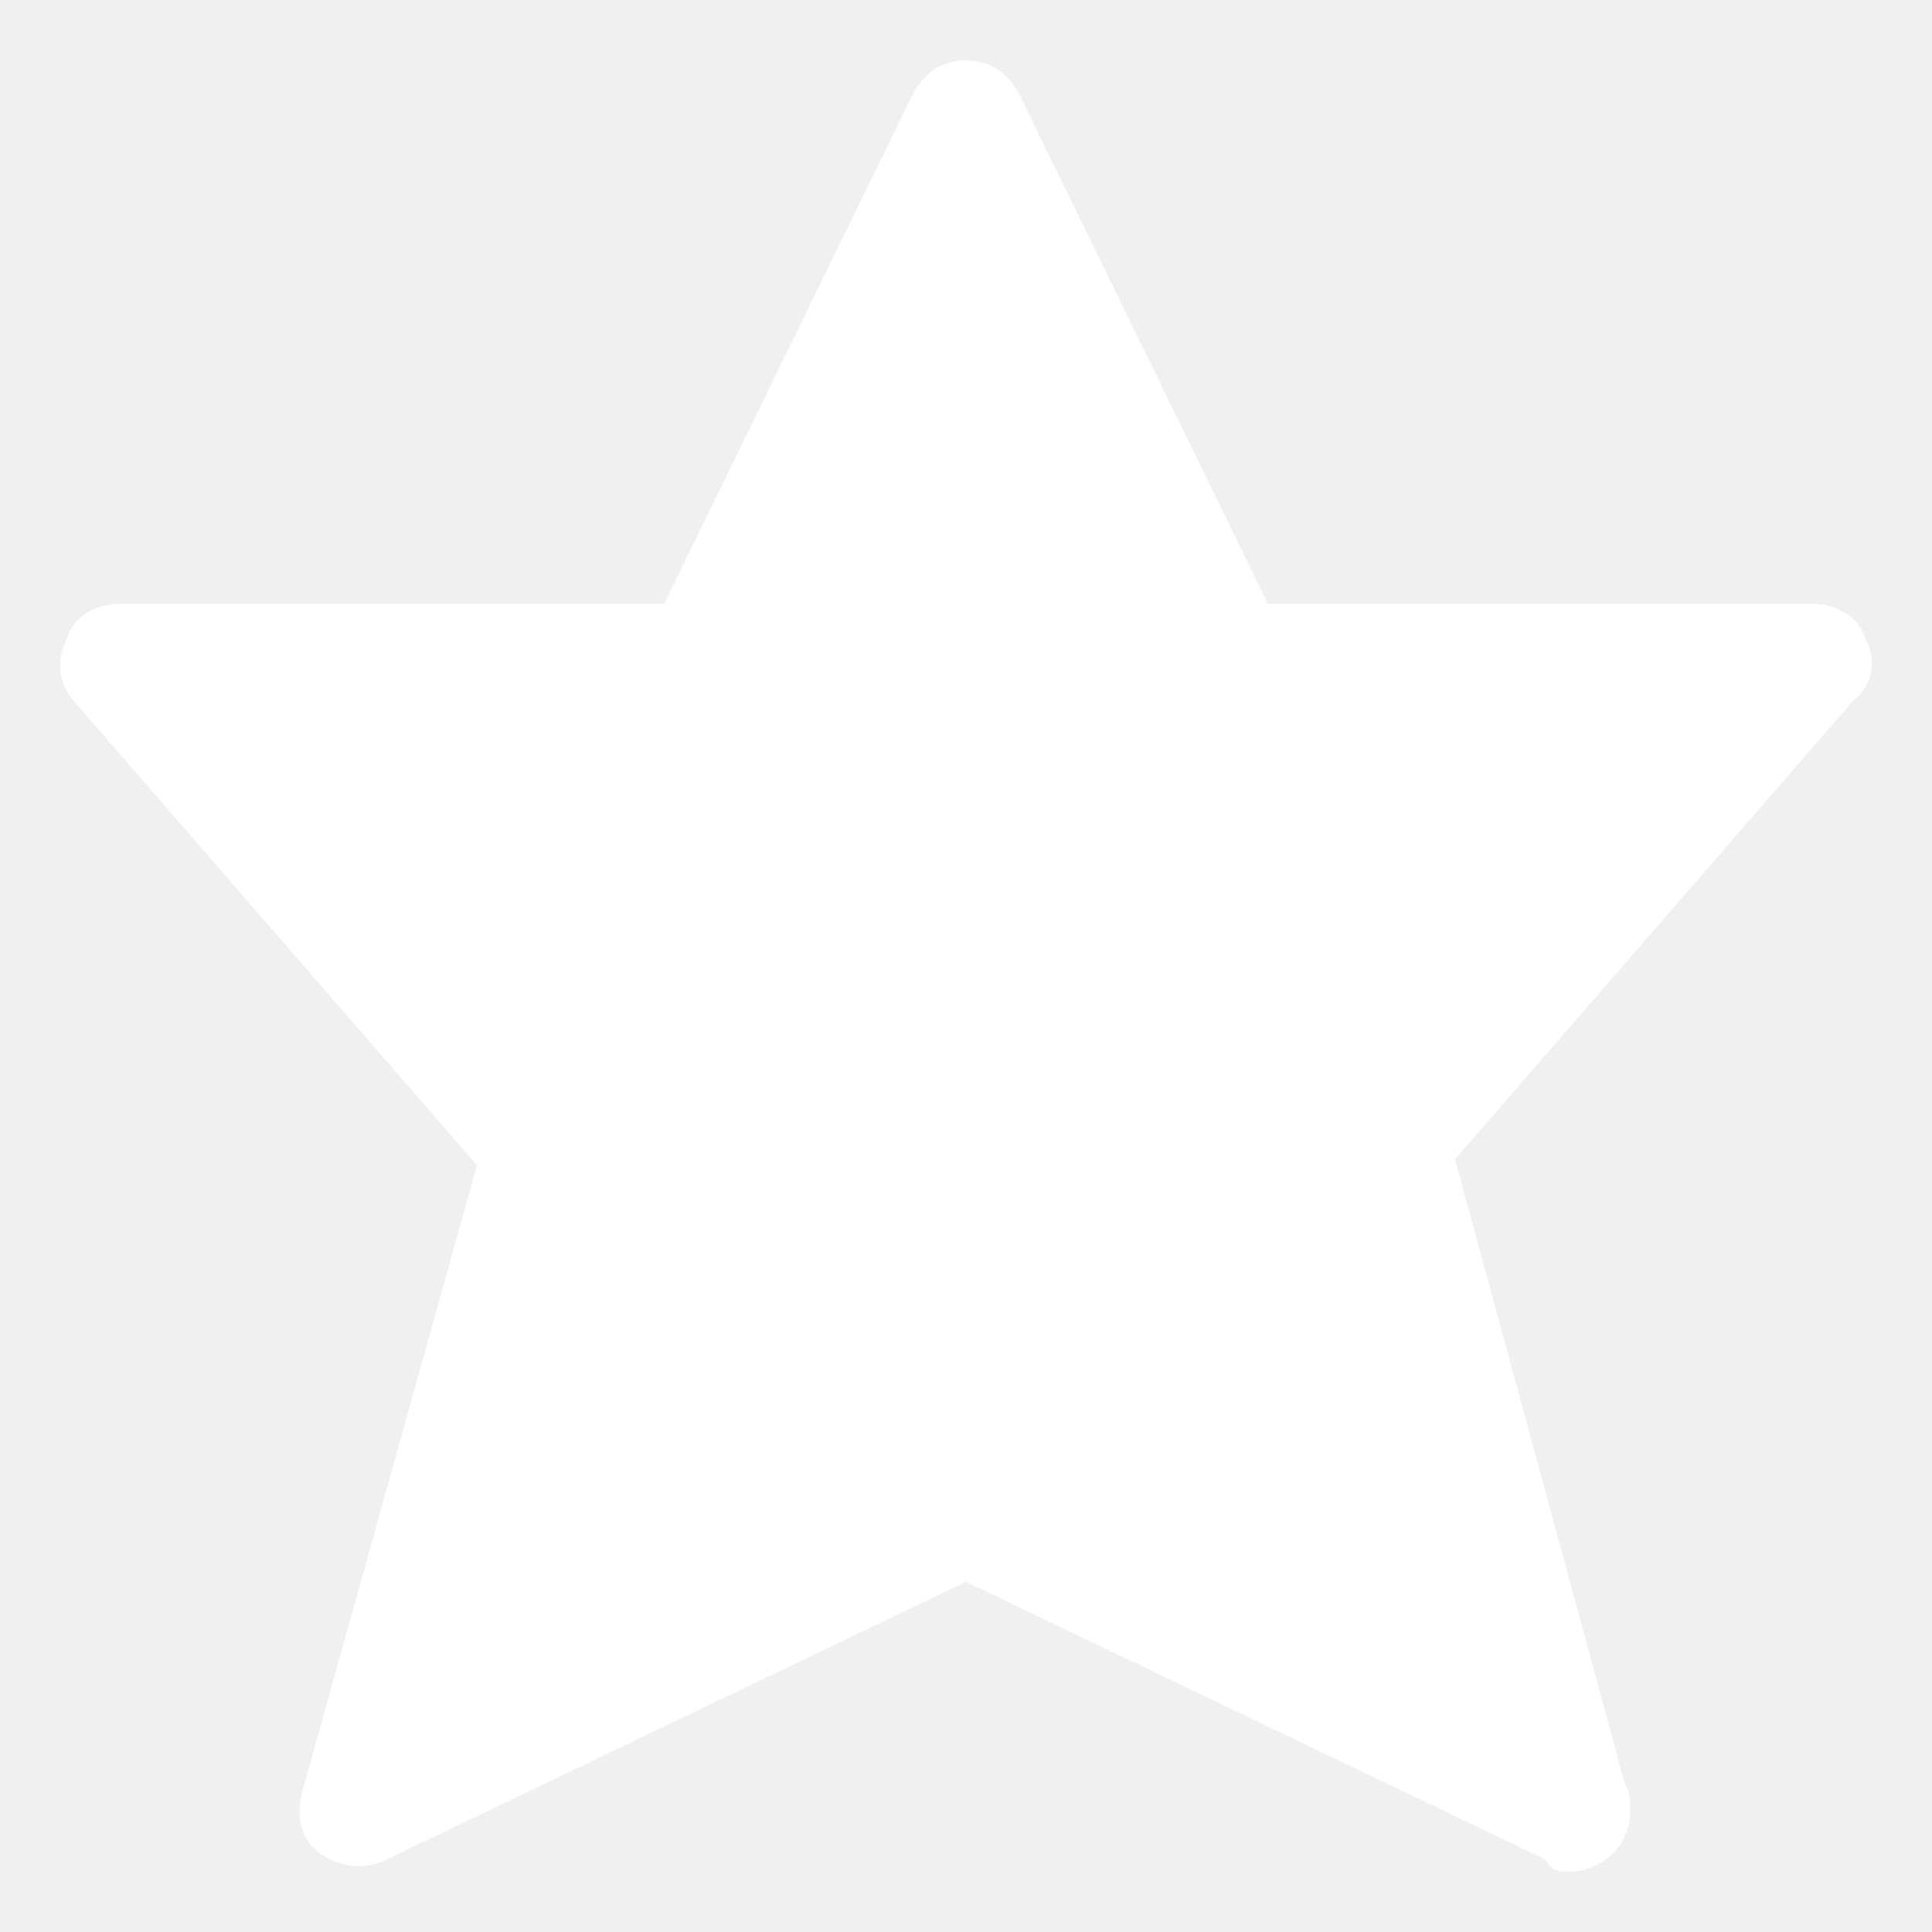
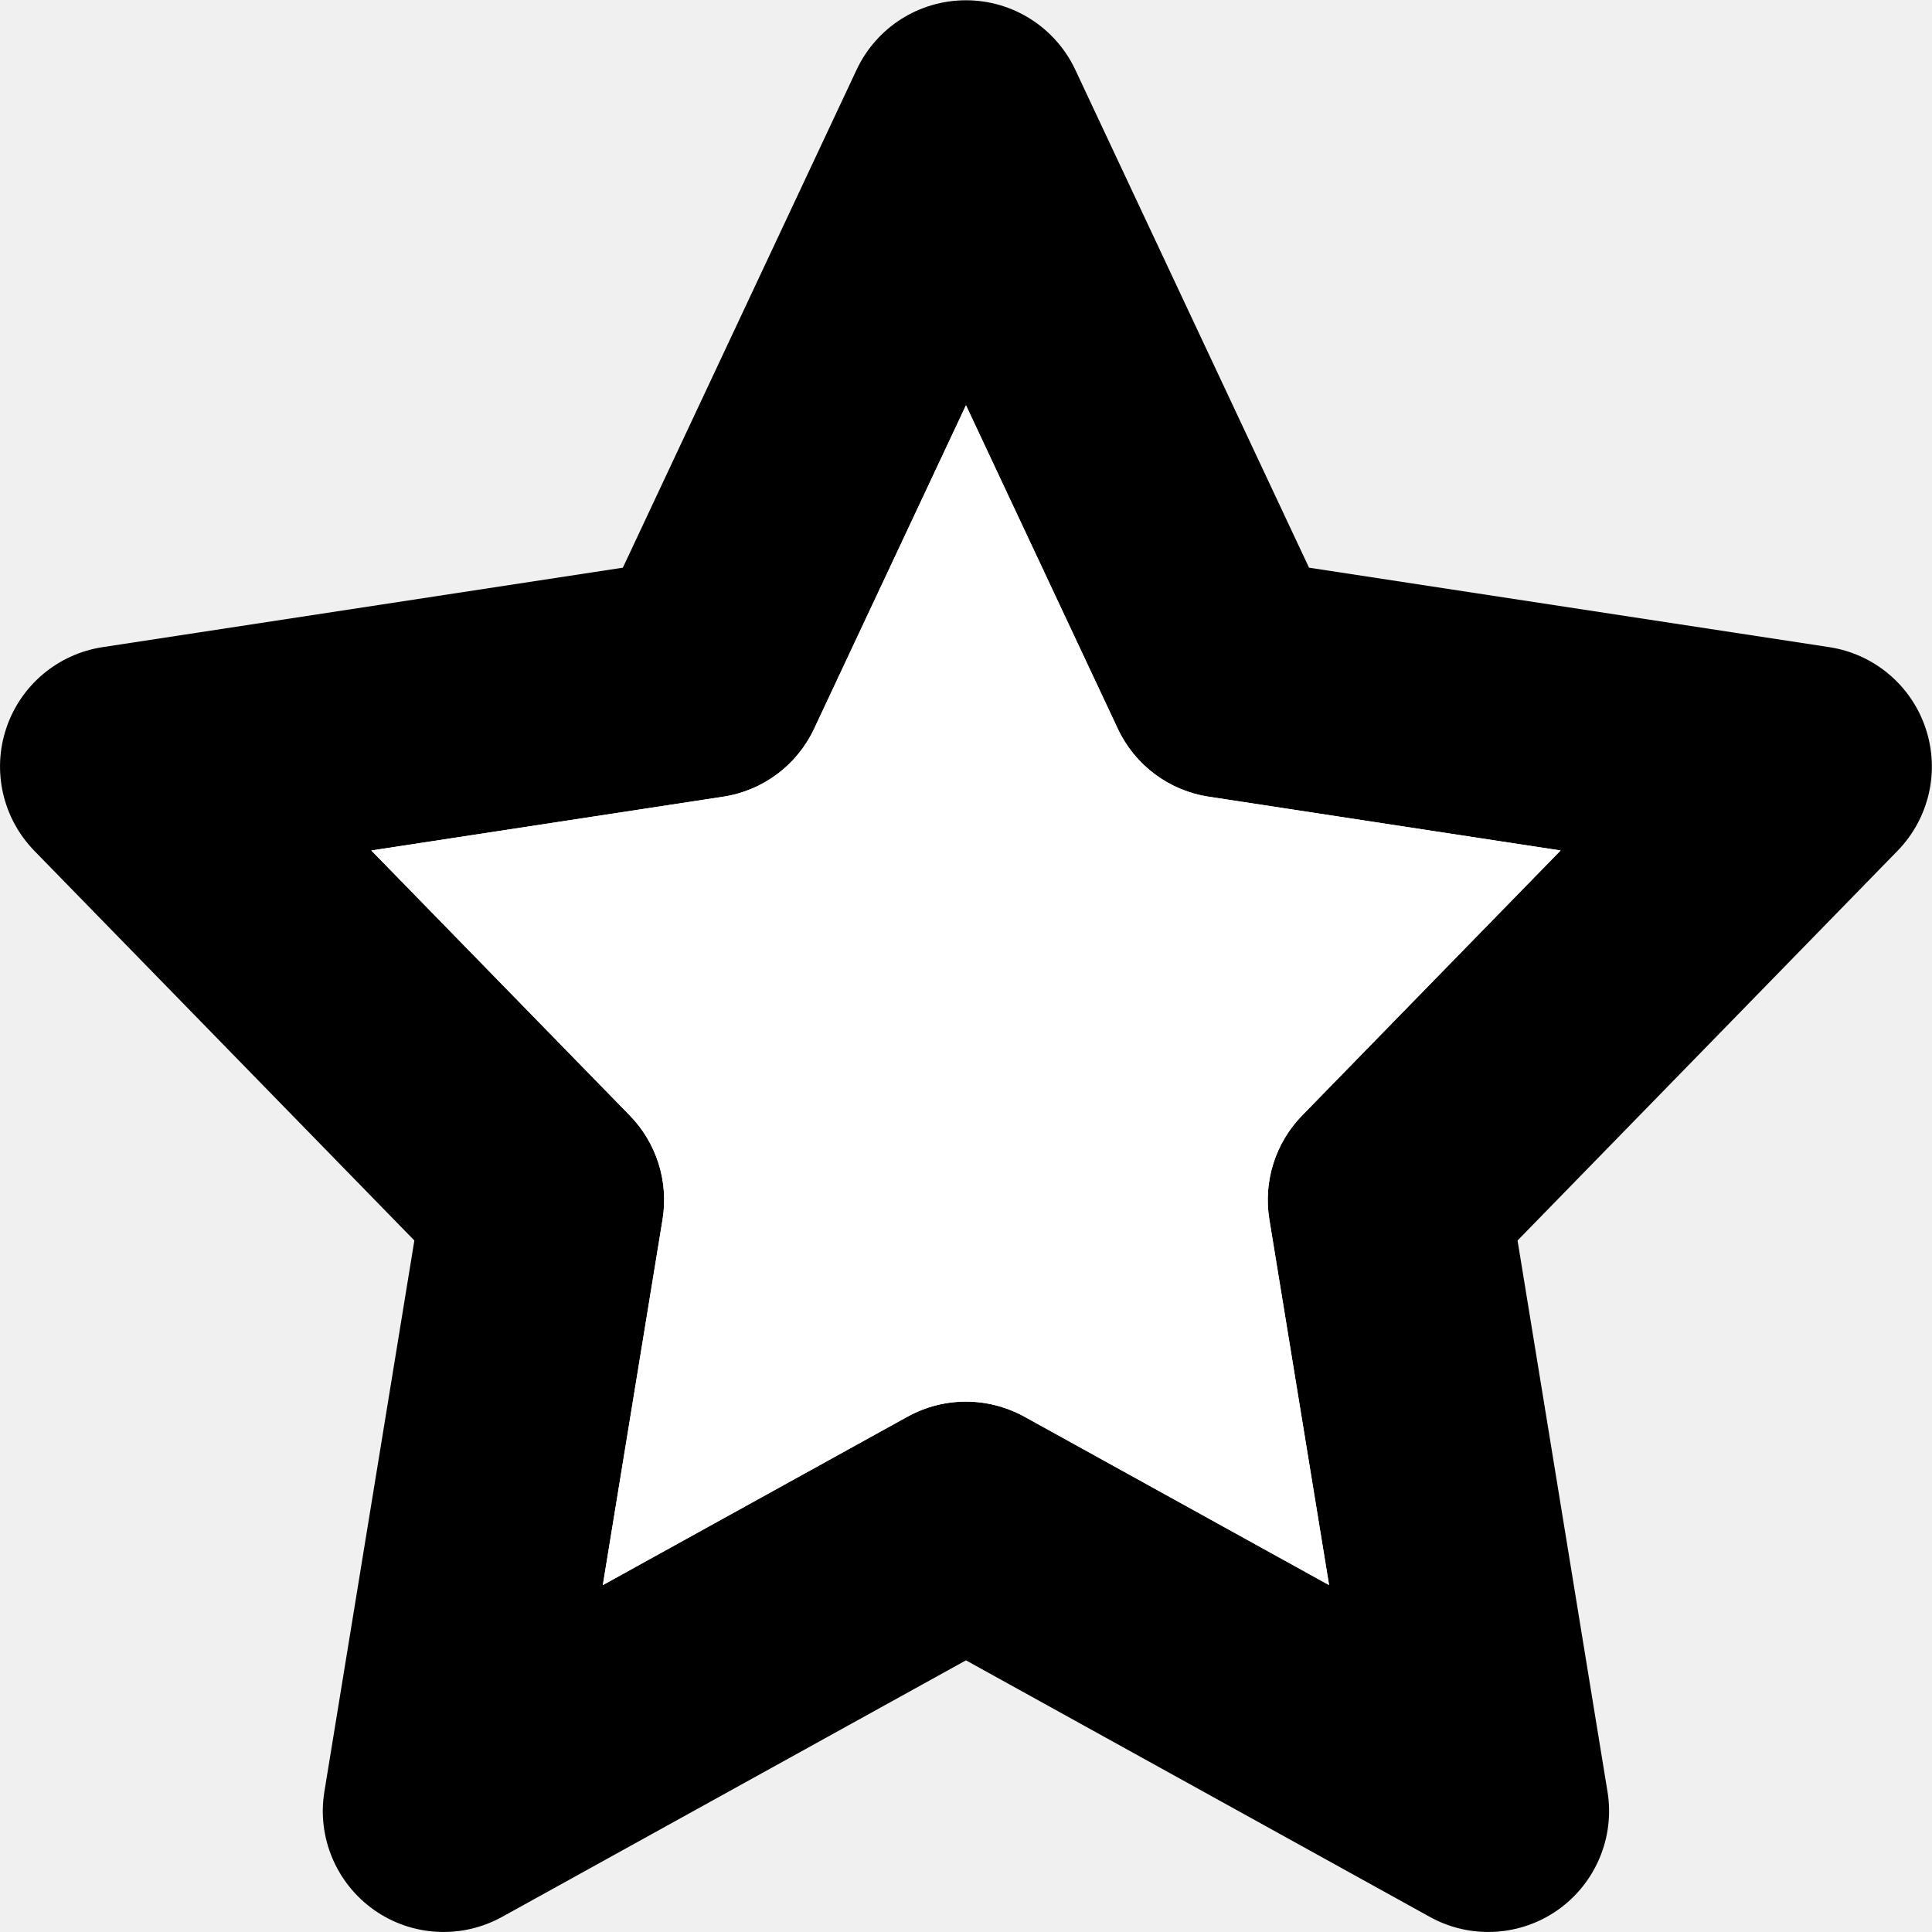
- <svg xmlns="http://www.w3.org/2000/svg" width="800px" height="800px" viewBox="0 0 32 32" enable-background="new 0 0 32 32" version="1.1" xml:space="preserve" fill="#ffffff">
+ <svg xmlns="http://www.w3.org/2000/svg" version="1.0" id="Layer_1" width="800px" height="800px" viewBox="0 0 64 64" enable-background="new 0 0 64 64" xml:space="preserve" fill="#000000">
  <g id="SVGRepo_bgCarrier" stroke-width="0" />
  <g id="SVGRepo_tracerCarrier" stroke-linecap="round" stroke-linejoin="round" />
  <g id="SVGRepo_iconCarrier">
-     <g id="Home" />
-     <g id="Print" />
-     <g id="Mail" />
-     <g id="Camera" />
-     <g id="Video" />
-     <g id="Film" />
-     <g id="Message" />
-     <g id="Telephone" />
-     <g id="User" />
-     <g id="File" />
-     <g id="Folder" />
-     <g id="Map" />
-     <g id="Download" />
-     <g id="Upload" />
-     <g id="Video_Recorder" />
-     <g id="Schedule" />
-     <g id="Cart" />
-     <g id="Setting" />
-     <g id="Search" />
-     <g id="Pencils" />
-     <g id="Group" />
-     <g id="Record" />
-     <g id="Headphone" />
-     <g id="Music_Player" />
-     <g id="Sound_On" />
-     <g id="Sound_Off" />
-     <g id="Lock" />
-     <g id="Lock_open" />
-     <g id="Love" />
-     <g id="Favorite">
-       <path d="M30.9,10.6C30.8,10.2,30.4,10,30,10h0h-9l-4.1-8.4C16.7,1.2,16.4,1,16,1v0c0,0,0,0,0,0 c-0.4,0-0.7,0.2-0.9,0.6L11,10H2c-0.4,0-0.8,0.2-0.9,0.6c-0.2,0.4-0.1,0.8,0.2,1.1l6.6,7.6L5,29.7c-0.1,0.4,0,0.8,0.3,1 s0.7,0.3,1.1,0.1l9.6-4.6l9.6,4.6C25.7,31,25.8,31,26,31h0h0h0c0.5,0,1-0.4,1-1c0-0.2,0-0.3-0.1-0.5l-2.8-10.3l6.6-7.6 C31,11.4,31.1,10.9,30.9,10.6z" fill="#FFF" />
+     <g>
+       <path fill="#000000" d="M49.302,63.999c-0.664,0-1.332-0.164-1.938-0.5l-15.365-8.498l-15.366,8.498 c-1.344,0.742-2.993,0.652-4.243-0.23c-1.25-0.883-1.891-2.403-1.645-3.915l2.981-18.261L1.138,28.185 c-1.047-1.074-1.406-2.641-0.93-4.063c0.477-1.422,1.707-2.457,3.188-2.684l17.237-2.633L28.376,2.31 c0.661-1.407,2.071-2.301,3.622-2.301s2.961,0.895,3.622,2.301l7.743,16.495l17.237,2.633c1.48,0.227,2.711,1.262,3.188,2.684 c0.477,1.423,0.117,2.989-0.93,4.063L50.271,41.093l2.98,18.261c0.246,1.512-0.395,3.032-1.645,3.915 C50.919,63.753,50.11,63.999,49.302,63.999z M31.998,46.43c0.668,0,1.332,0.168,1.938,0.5l10.092,5.579l-1.98-12.119 c-0.203-1.254,0.199-2.527,1.086-3.438l8.563-8.779l-11.654-1.781c-1.316-0.199-2.449-1.043-3.016-2.255l-5.028-10.712 L26.97,24.137c-0.566,1.212-1.699,2.056-3.016,2.255L12.3,28.173l8.563,8.779c0.887,0.91,1.289,2.184,1.086,3.438l-1.98,12.119 l10.092-5.579C30.666,46.598,31.33,46.43,31.998,46.43z" />
+       <path fill="#FFFFFF" d="M31.998,46.43c0.668,0,1.332,0.168,1.938,0.5l10.092,5.579l-1.98-12.119 c-0.203-1.254,0.199-2.527,1.086-3.438l8.563-8.779l-11.654-1.781c-1.316-0.199-2.449-1.043-3.016-2.255l-5.028-10.712 L26.97,24.137c-0.566,1.212-1.699,2.056-3.016,2.255L12.3,28.173l8.563,8.779c0.887,0.91,1.289,2.184,1.086,3.438l-1.98,12.119 l10.092-5.579C30.666,46.598,31.33,46.43,31.998,46.43z" />
    </g>
-     <g id="Film_1_" />
-     <g id="Music" />
-     <g id="Puzzle" />
-     <g id="Turn_Off" />
-     <g id="Book" />
-     <g id="Save" />
-     <g id="Reload" />
-     <g id="Trash" />
-     <g id="Tag" />
-     <g id="Link" />
-     <g id="Like" />
-     <g id="Bad" />
-     <g id="Gallery" />
-     <g id="Add" />
-     <g id="Close" />
-     <g id="Forward" />
-     <g id="Back" />
-     <g id="Buy" />
-     <g id="Mac" />
-     <g id="Laptop" />
  </g>
</svg>
